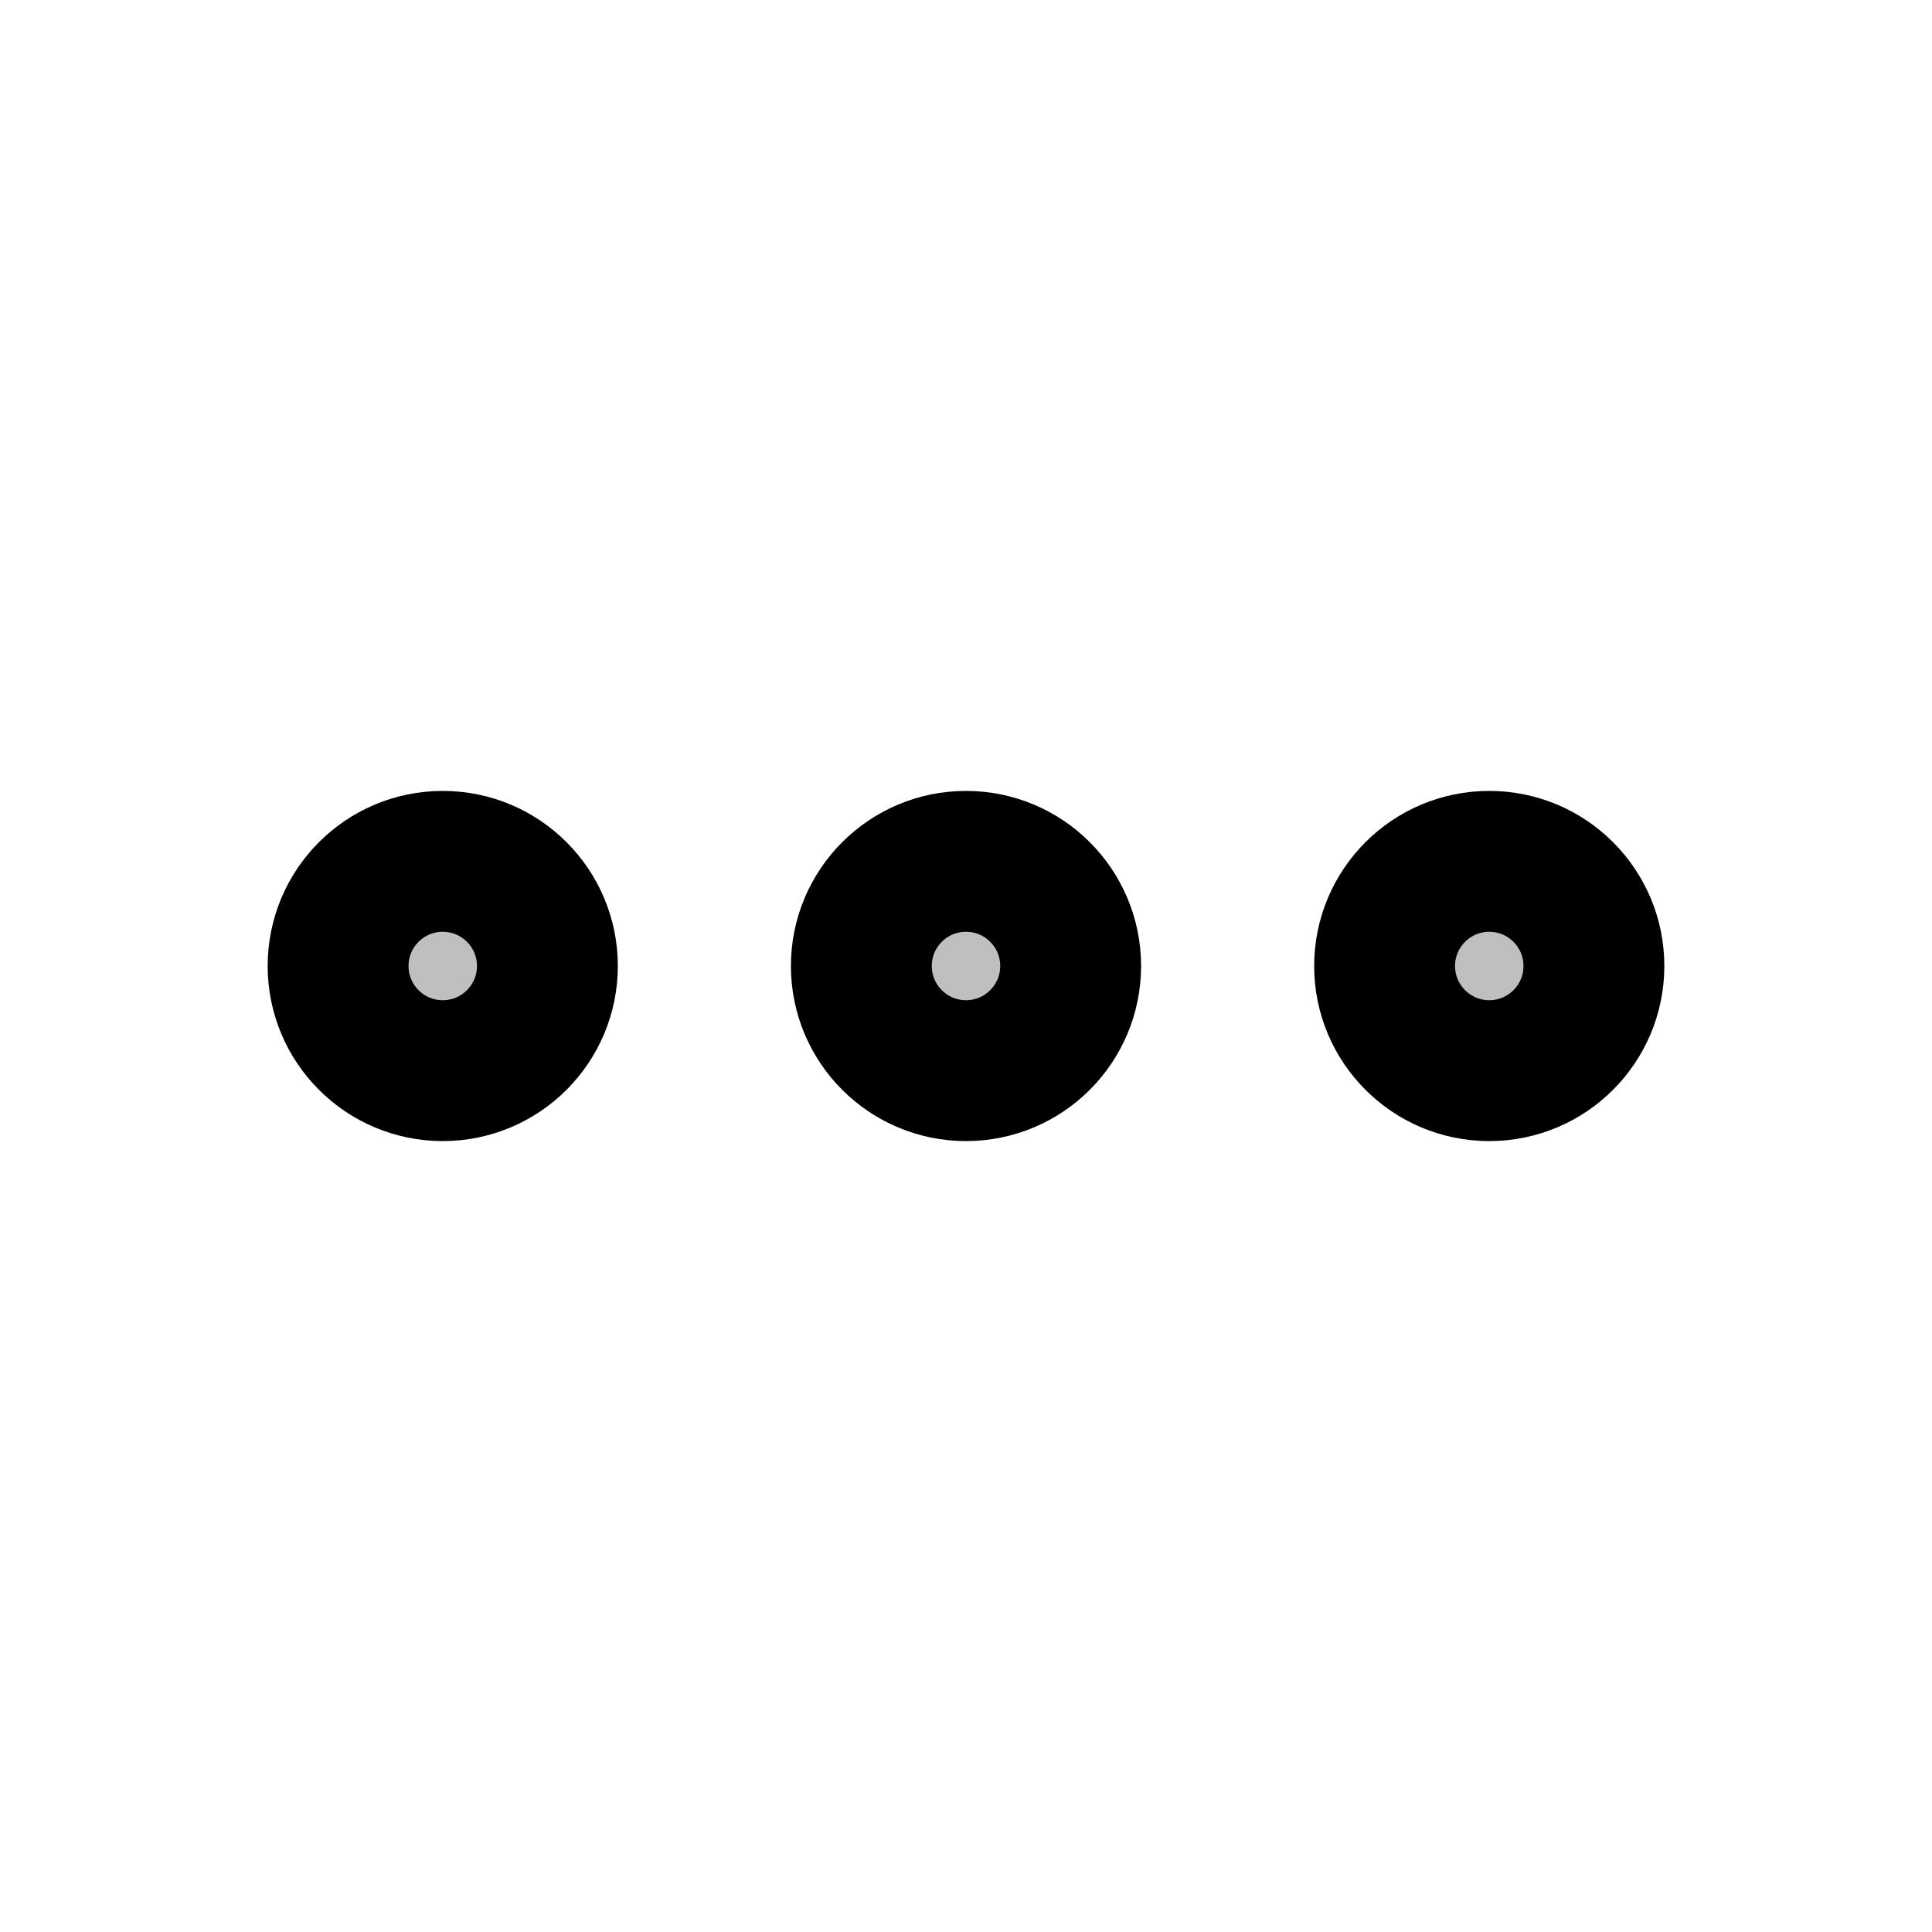
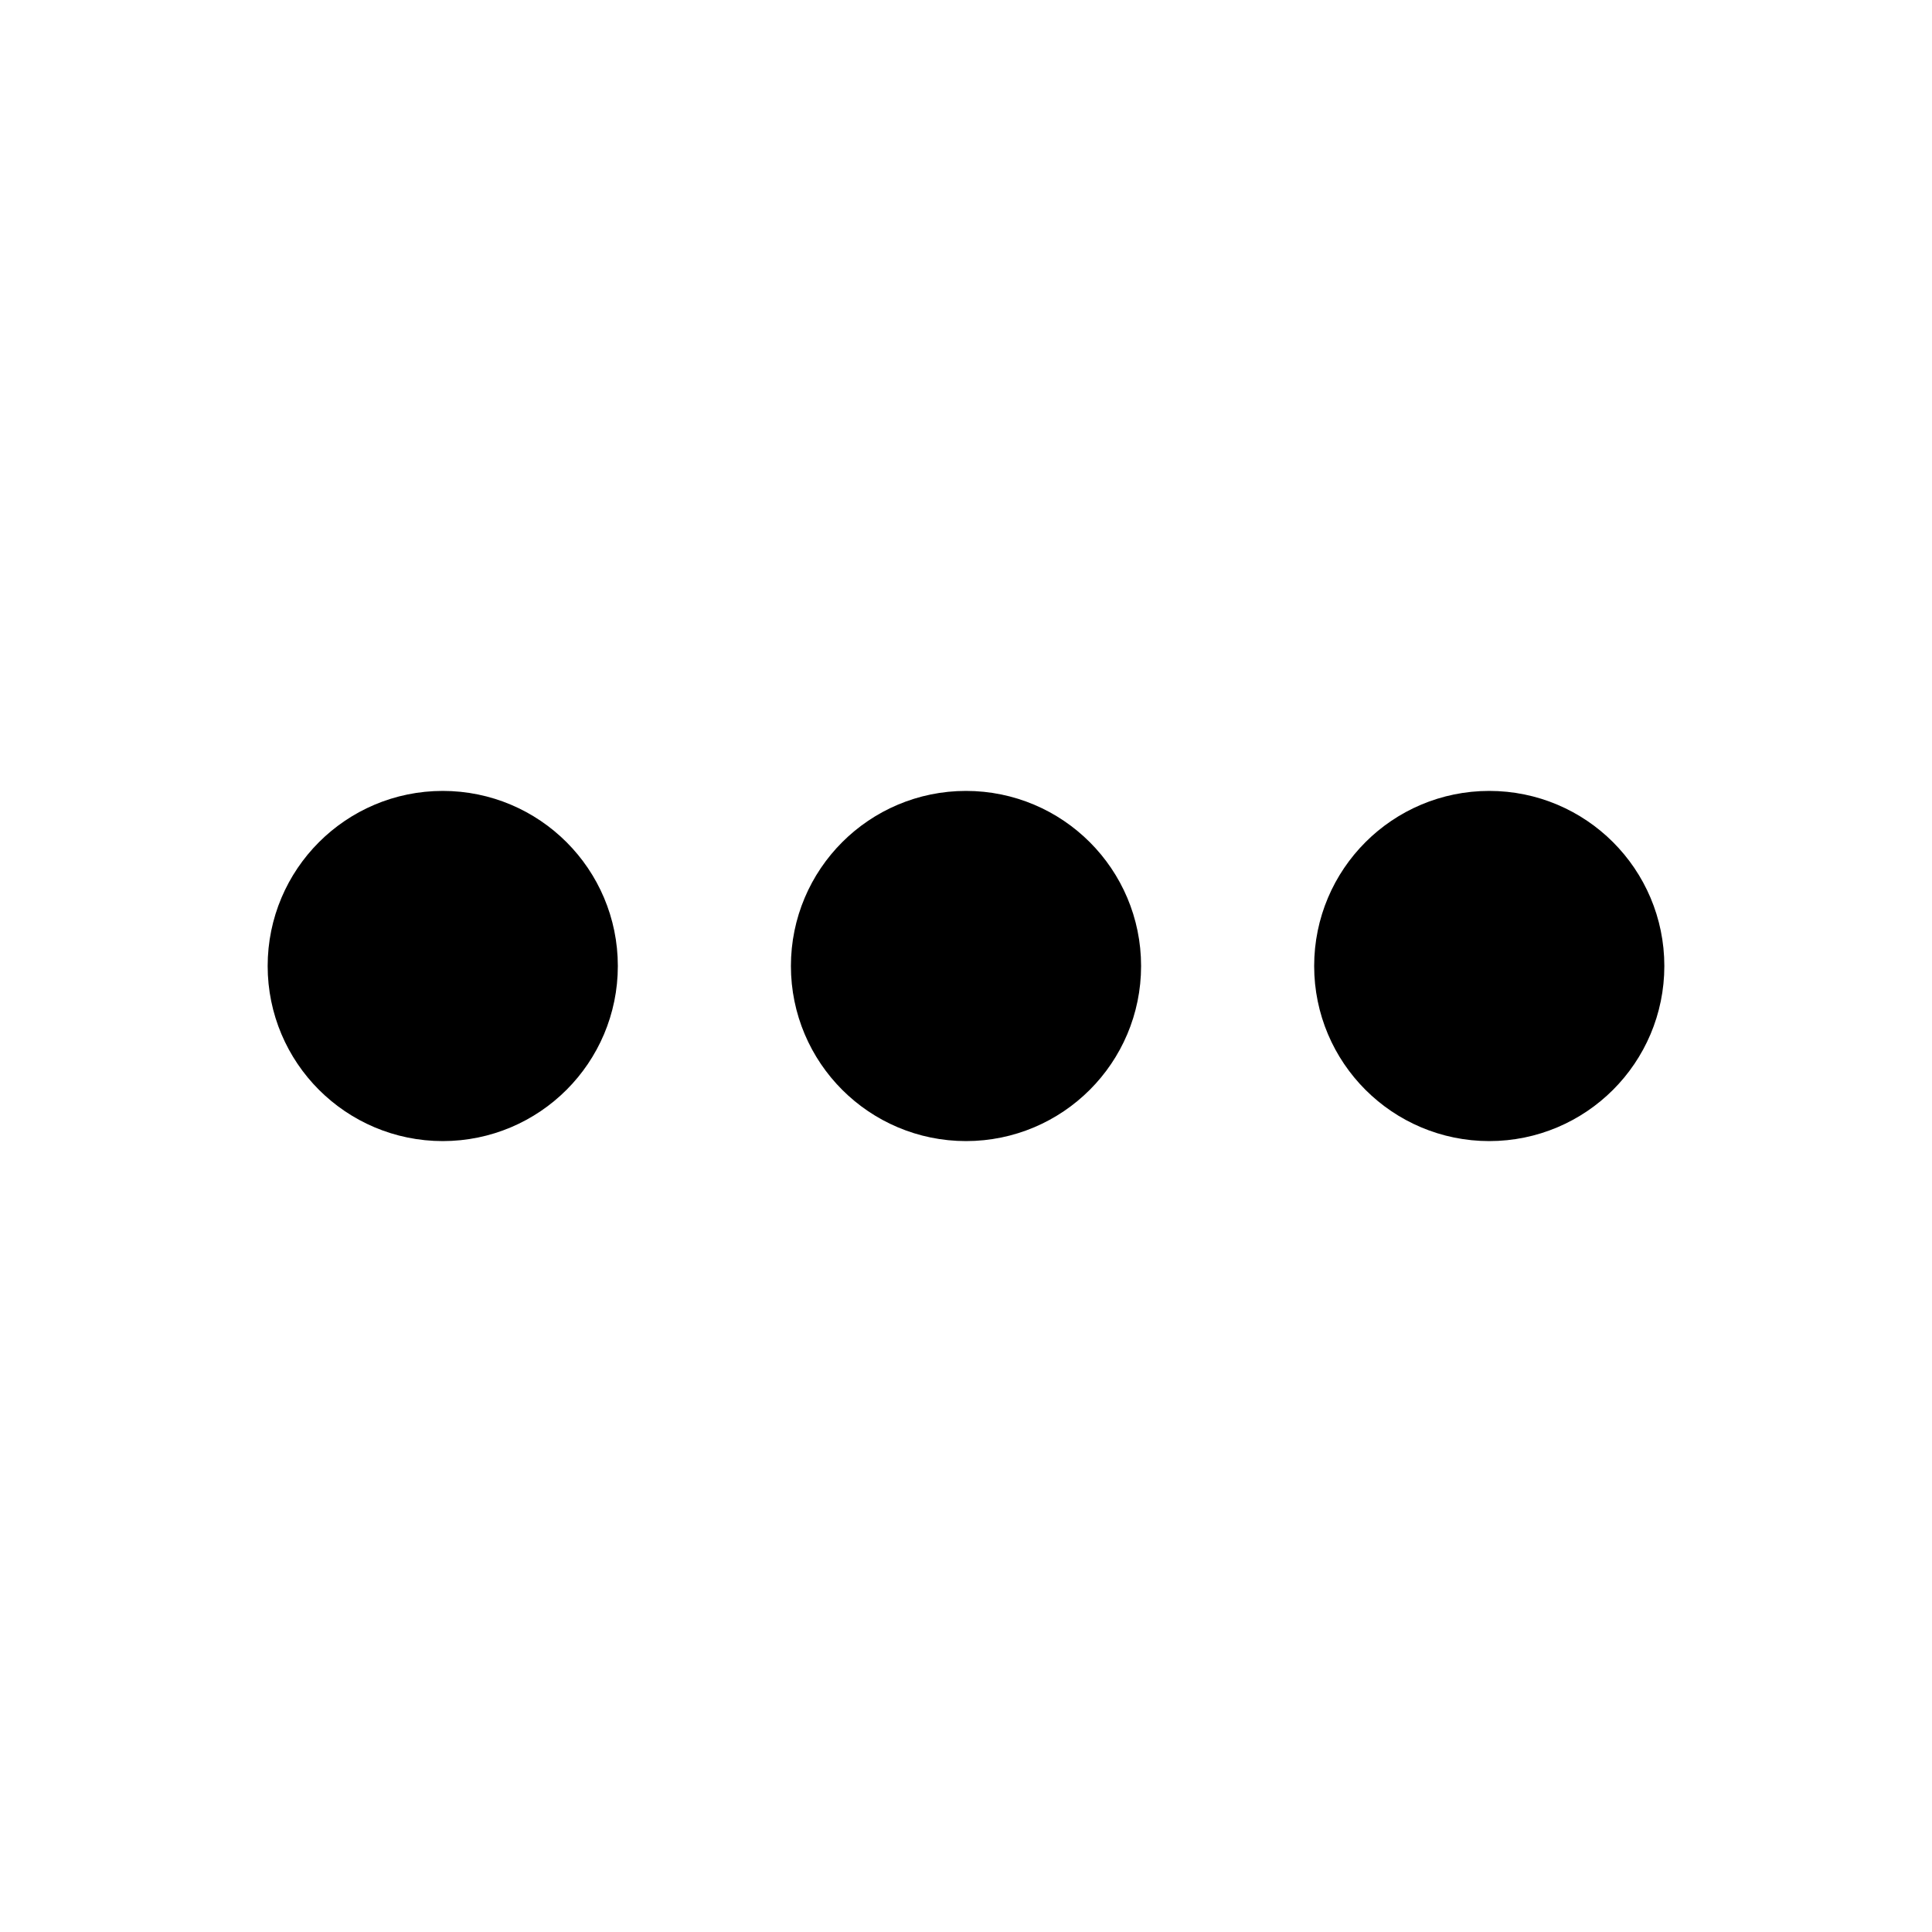
<svg xmlns="http://www.w3.org/2000/svg" viewBox="0 0 24 24" width="24" height="24">
  <path class="secondary" fill-rule="evenodd" fill="currentColor" fill-opacity="0.25" d="M4.2 12 A1.3 1.3 0 1 0 6.8 12 A1.3 1.3 0 1 0 4.2 12 Z M10.7 12 A1.3 1.3 0 1 0 13.3 12 A1.3 1.3 0 1 0 10.7 12 Z M17.2 12 A1.3 1.3 0 1 0 19.8 12 A1.3 1.3 0 1 0 17.2 12 Z" />
  <g class="primary" fill="none" stroke="currentColor" stroke-width="1.75" stroke-linecap="round" stroke-linejoin="round">
    <path d="M4.2 12 A1.3 1.3 0 1 0 6.8 12 A1.3 1.3 0 1 0 4.2 12 Z" />
    <path d="M10.7 12 A1.3 1.3 0 1 0 13.3 12 A1.3 1.3 0 1 0 10.7 12 Z" />
    <path d="M17.2 12 A1.3 1.3 0 1 0 19.8 12 A1.3 1.3 0 1 0 17.2 12 Z" />
+     <path d="M5.5 12 L 5.51 12" />
+     <path d="M12 12 L 12.01 12" />
+     <path d="M18.5 12 L 18.51 12" />
  </g>
</svg>
